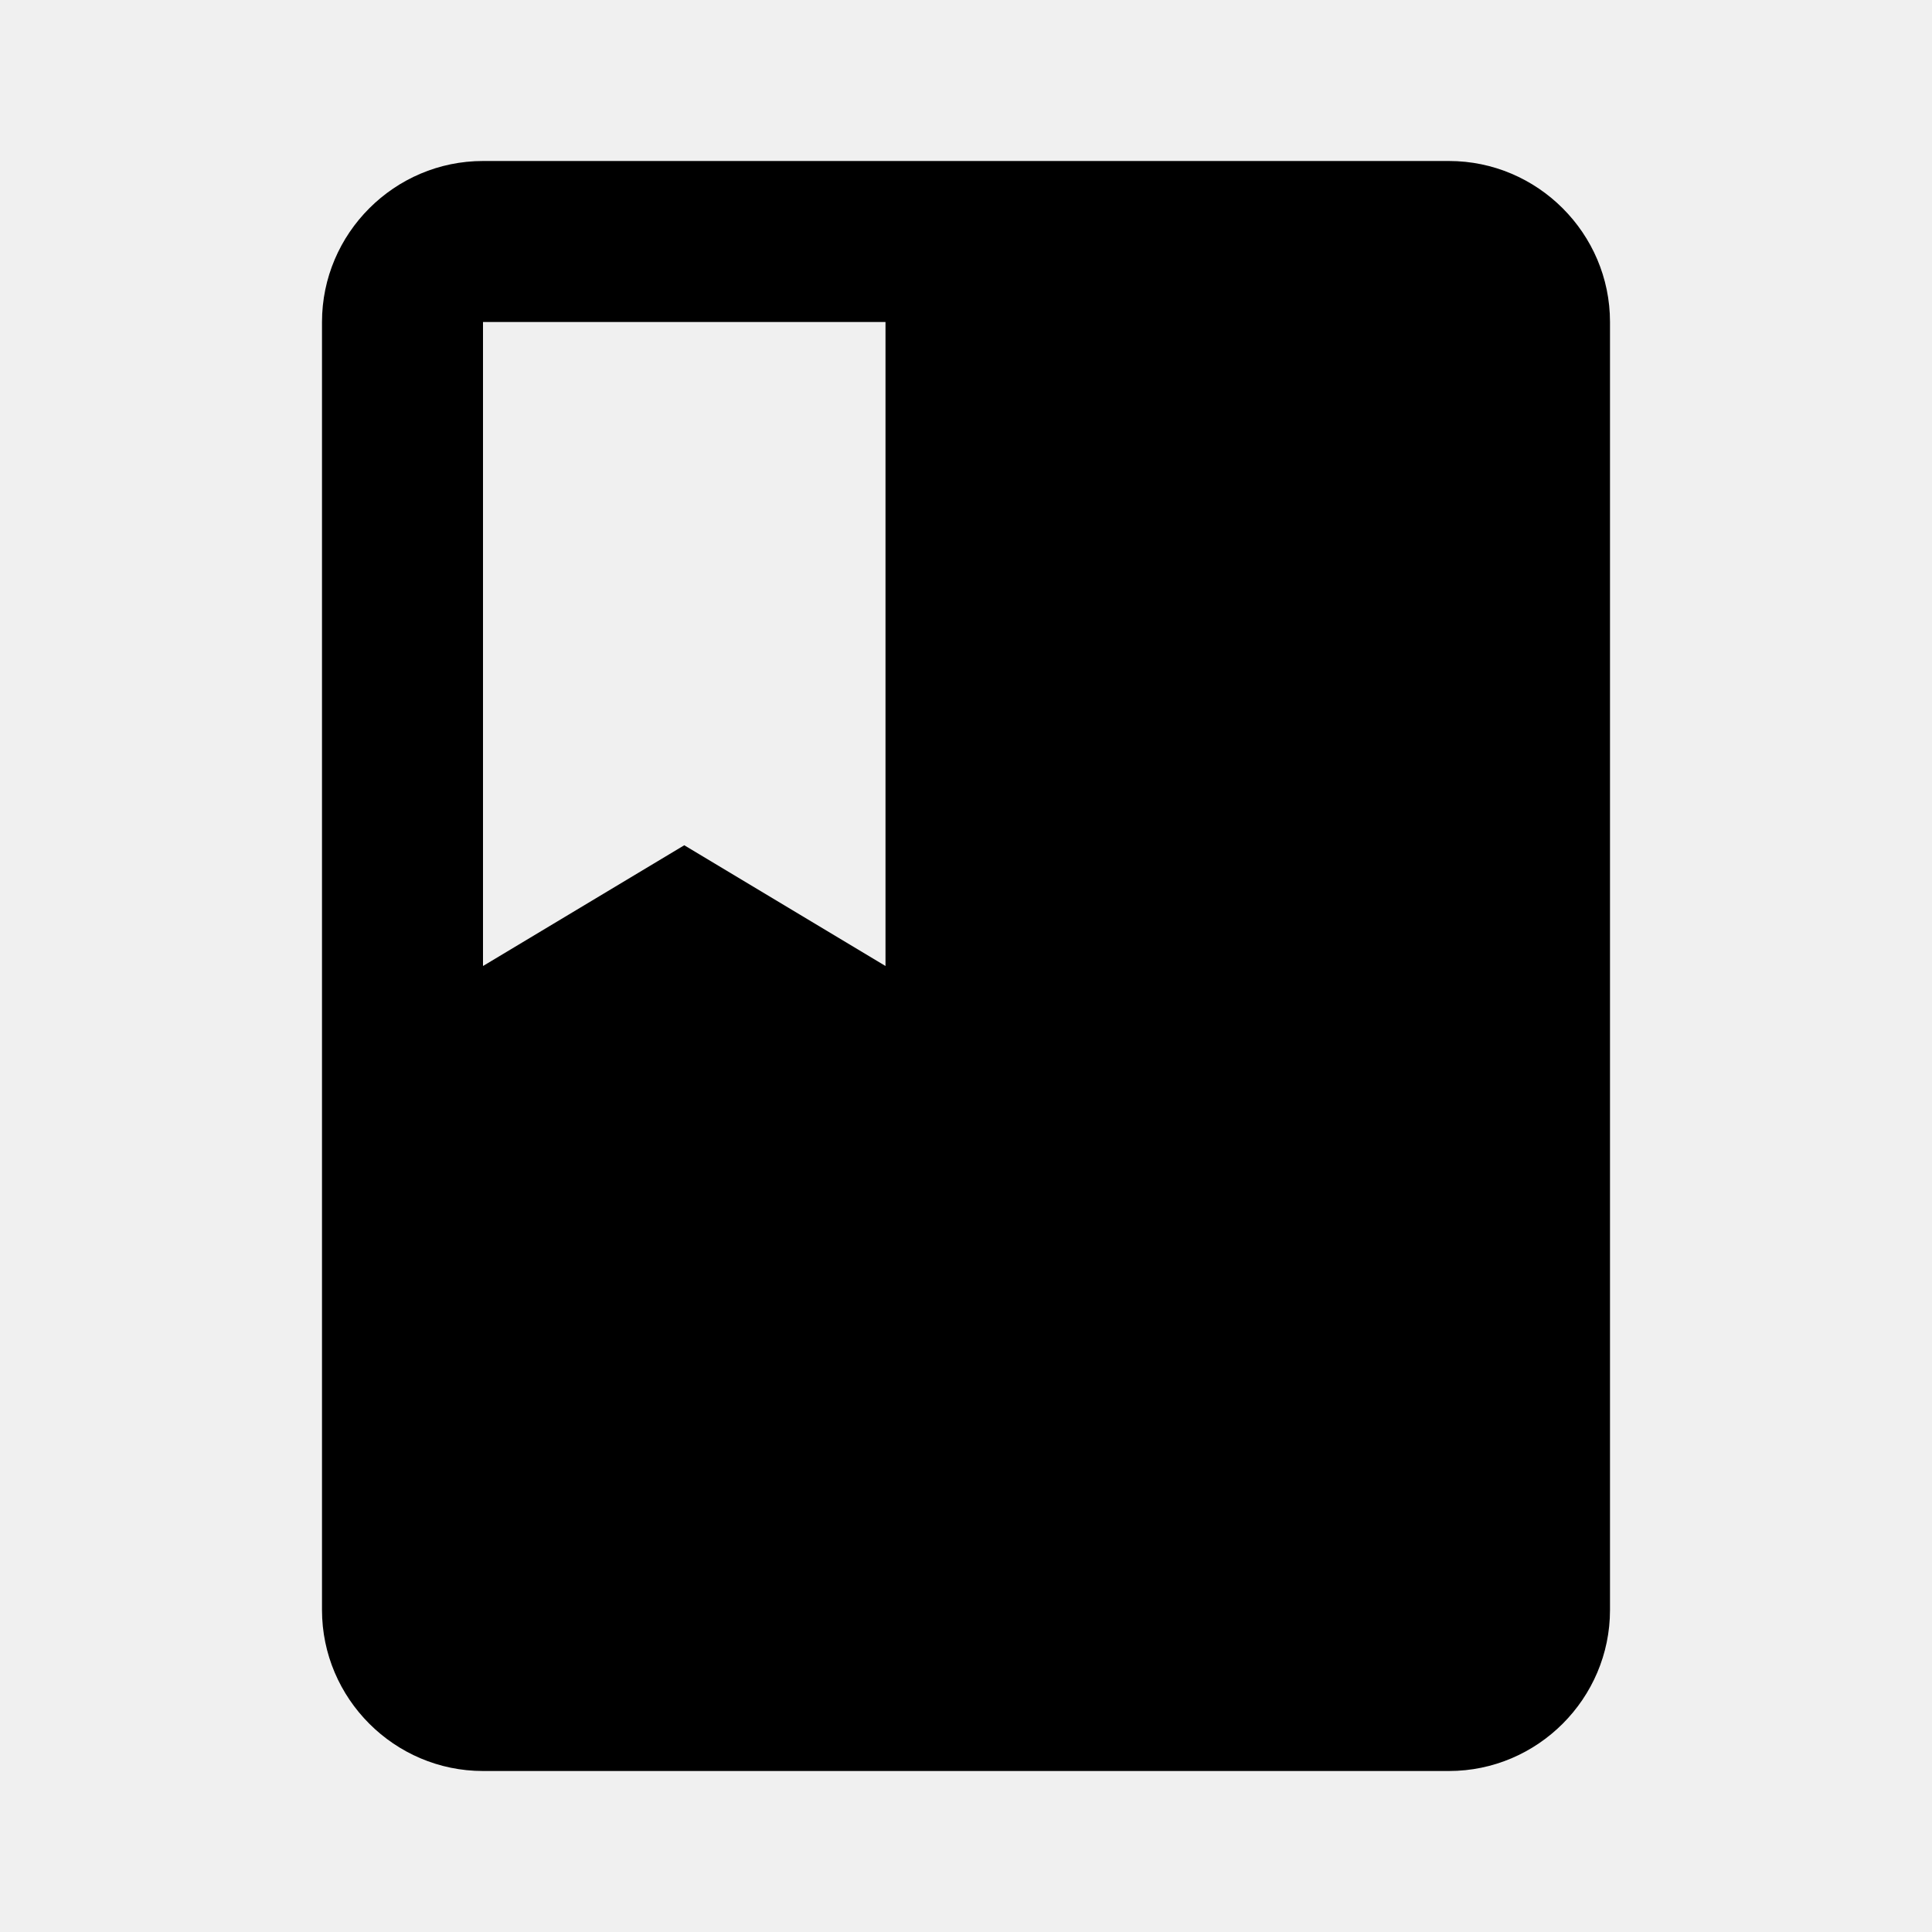
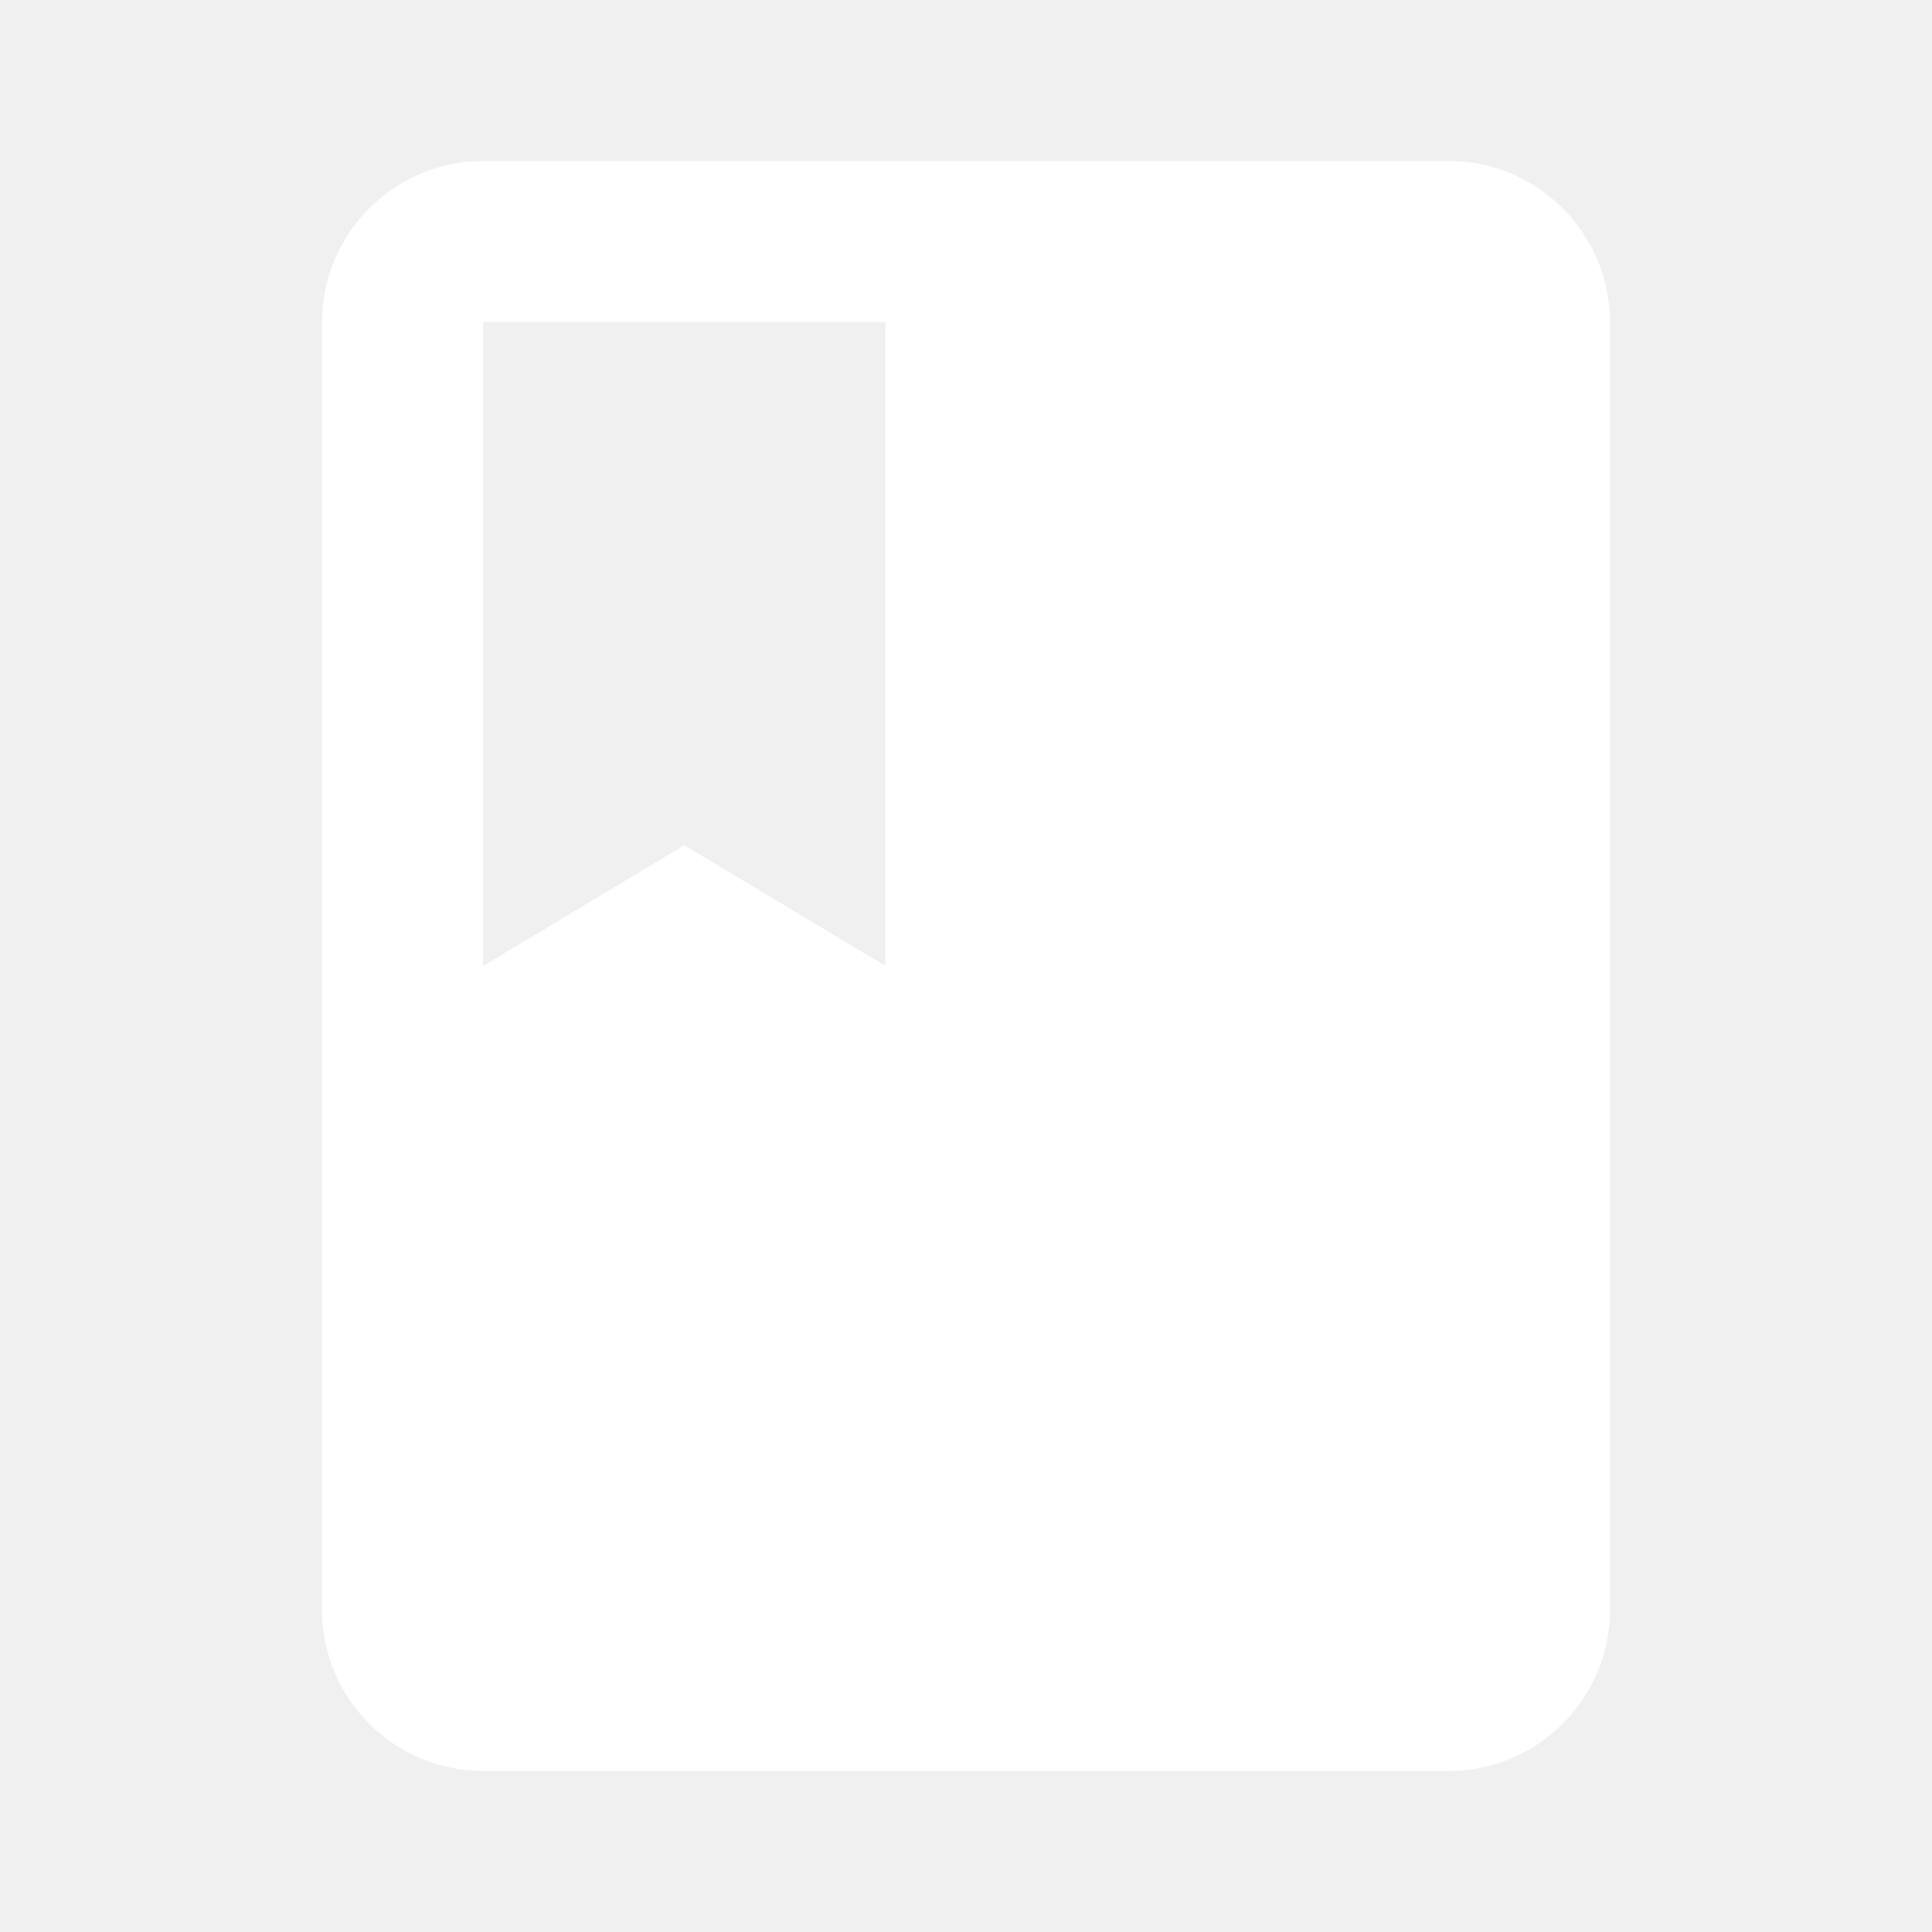
- <svg xmlns="http://www.w3.org/2000/svg" fill="#000000" height="24" viewBox="0 0 24 24" width="24">
+ <svg xmlns="http://www.w3.org/2000/svg" fill="#ffffff" height="24" viewBox="0 0 24 24" width="24">
  <path d="M0 0h24v24H0z" fill="none" />
  <path d="M18 2H6c-1.1 0-2 .9-2 2v16c0 1.1.9 2 2 2h12c1.1 0 2-.9 2-2V4c0-1.1-.9-2-2-2zM6 4h5v8l-2.5-1.5L6 12V4z" />
</svg>
